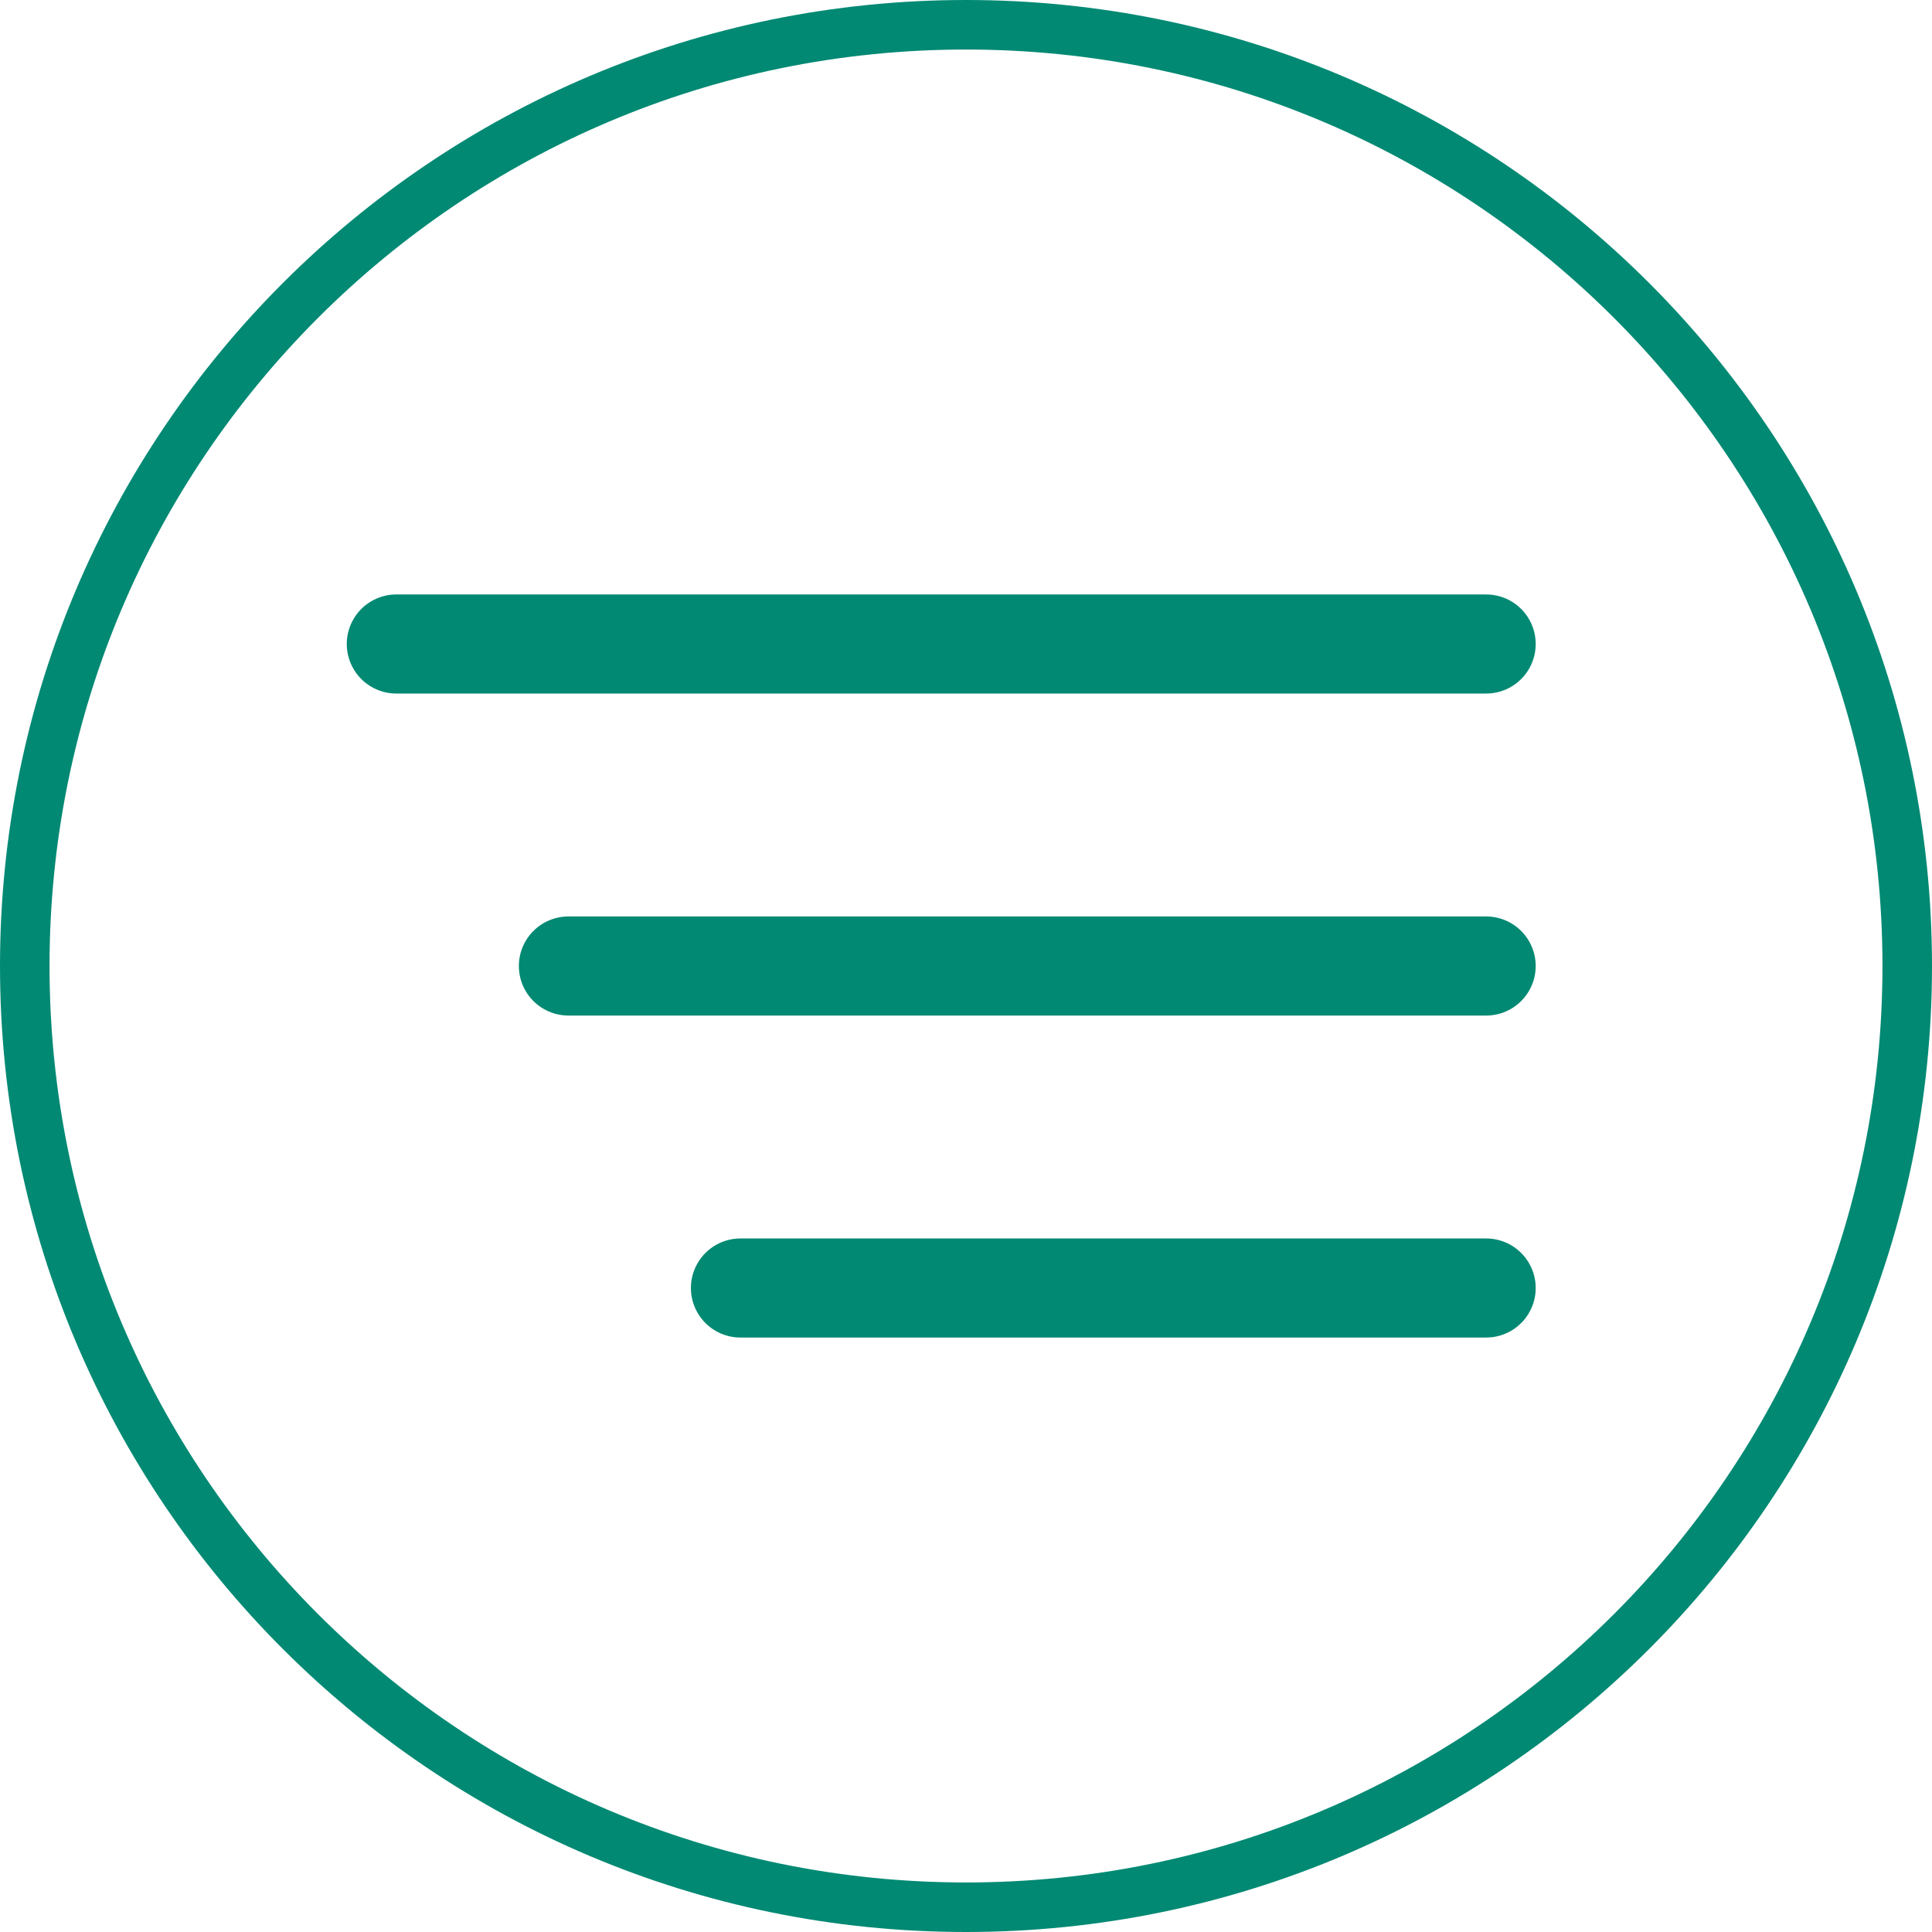
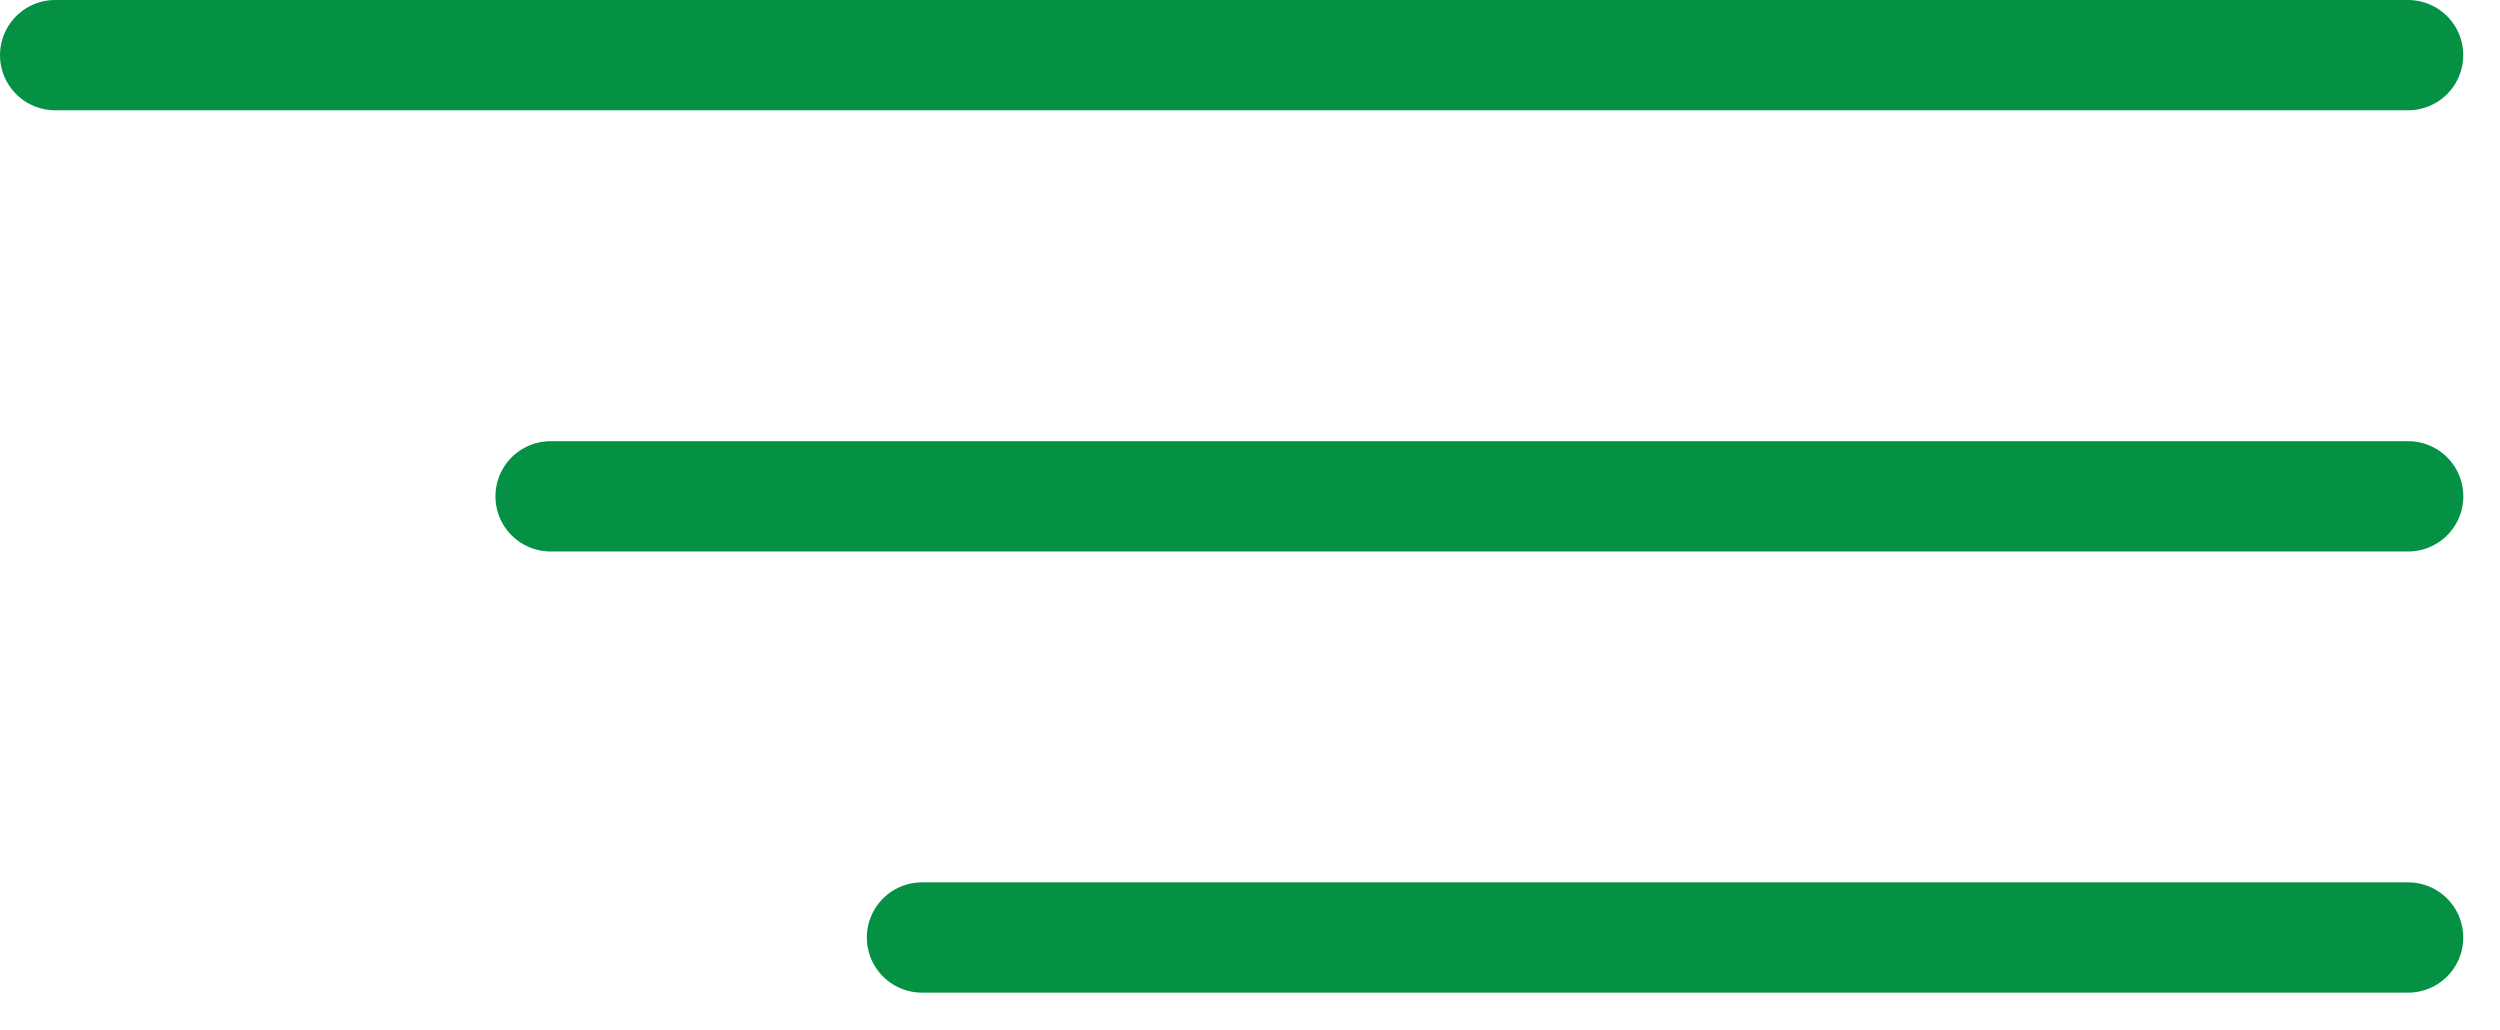
- <svg xmlns="http://www.w3.org/2000/svg" width="39" height="39" viewBox="0 0 39 39" fill="none">
-   <rect x="0.5" y="0.5" width="38" height="38" rx="19" stroke="#018973" />
-   <path d="M8 13H30" stroke="#018973" stroke-width="2" stroke-linecap="round" />
-   <path d="M11.474 19.5H30" stroke="#018973" stroke-width="2" stroke-linecap="round" />
-   <path d="M14.947 26H30" stroke="#018973" stroke-width="2" stroke-linecap="round" />
+ <svg xmlns="http://www.w3.org/2000/svg" width="34" height="14" viewBox="0 0 34 14" fill="none">
+   <path d="M7.488 6.75L32.751 6.75" stroke="#049143" stroke-width="1.5" stroke-linecap="round" />
+   <path d="M0.75 0.75L32.75 0.75" stroke="#049143" stroke-width="1.5" stroke-linecap="round" />
+   <path d="M12.539 12.75L32.75 12.75" stroke="#049143" stroke-width="1.5" stroke-linecap="round" />
</svg>
